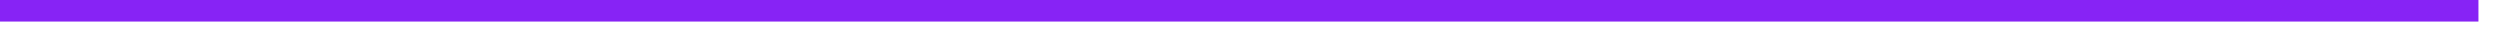
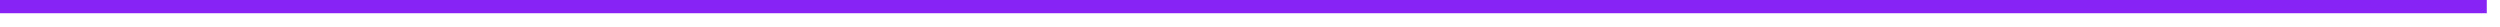
- <svg xmlns="http://www.w3.org/2000/svg" version="1.1" width="116px" height="2px">
-   <g transform="matrix(1 0 0 1 -581 -199 )">
-     <path d="M 581 199.5  L 696 199.5  " stroke-width="1" stroke="#8723f5" fill="none" />
+ <svg xmlns="http://www.w3.org/2000/svg" version="1.1" width="189px" height="2px">
+   <g transform="matrix(1 0 0 1 -508 -199 )">
+     <path d="M 508 199.5  L 696 199.5  " stroke-width="1" stroke="#8723f5" fill="none" />
  </g>
</svg>
